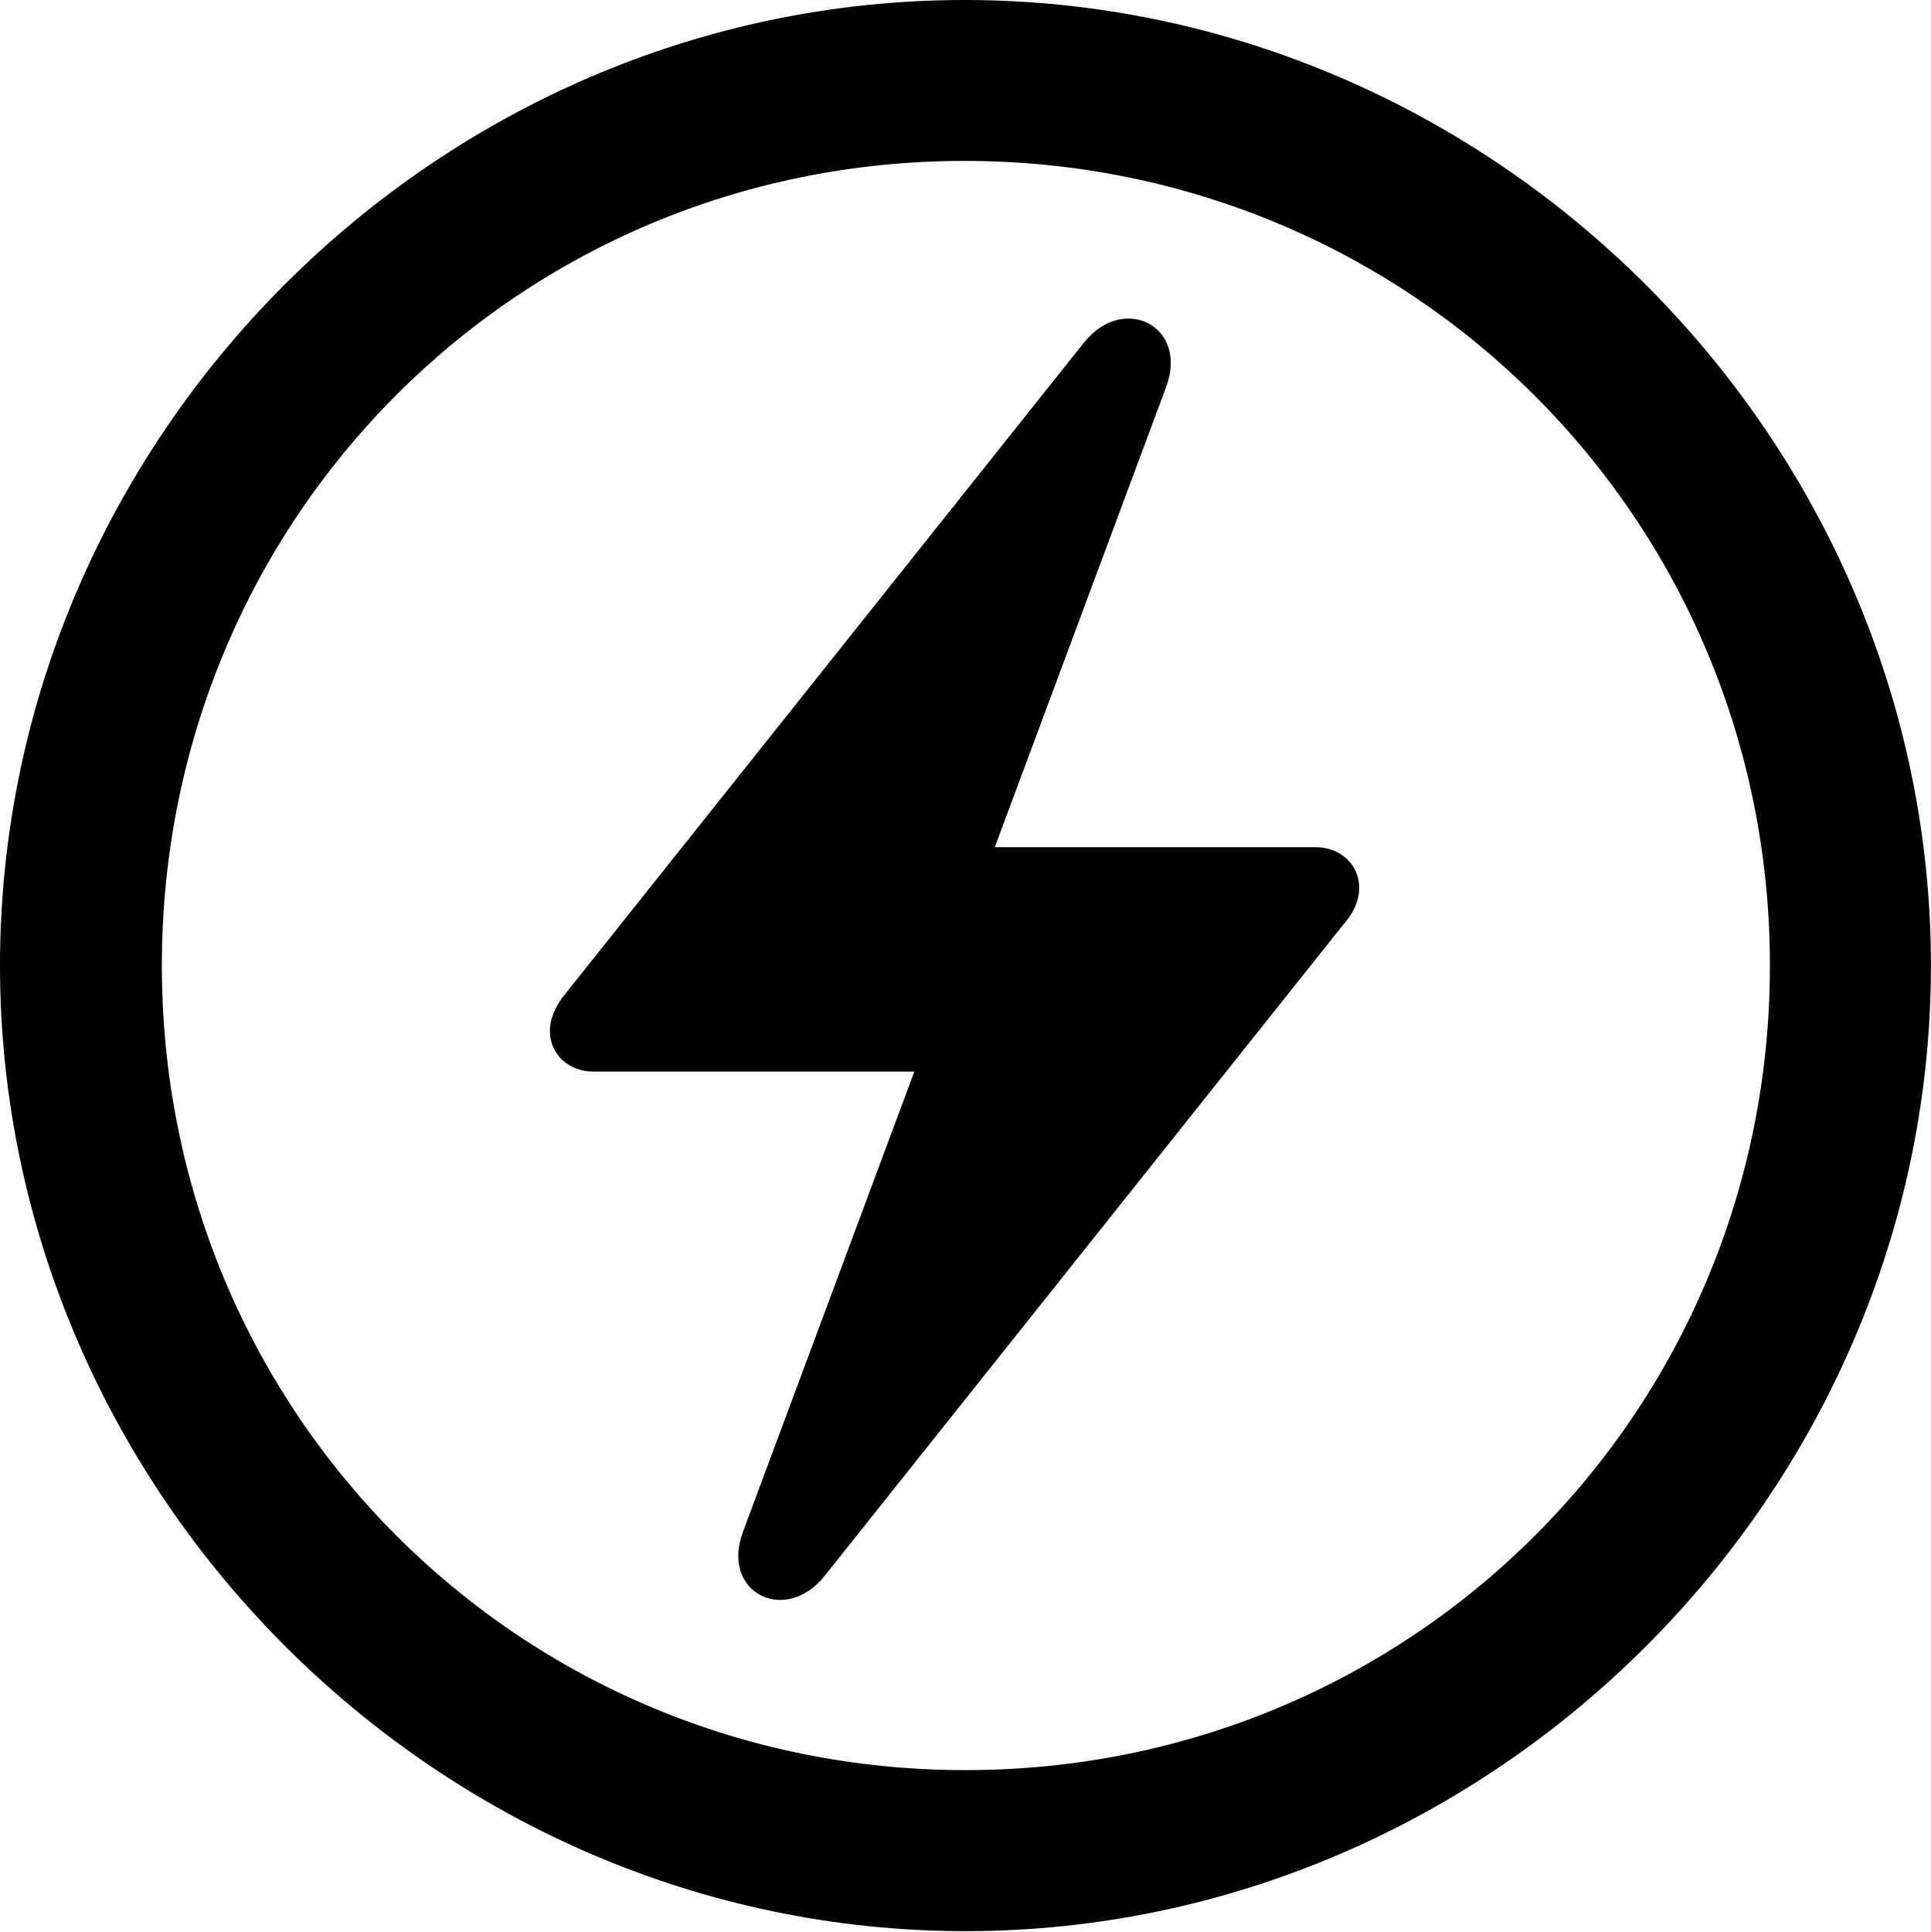
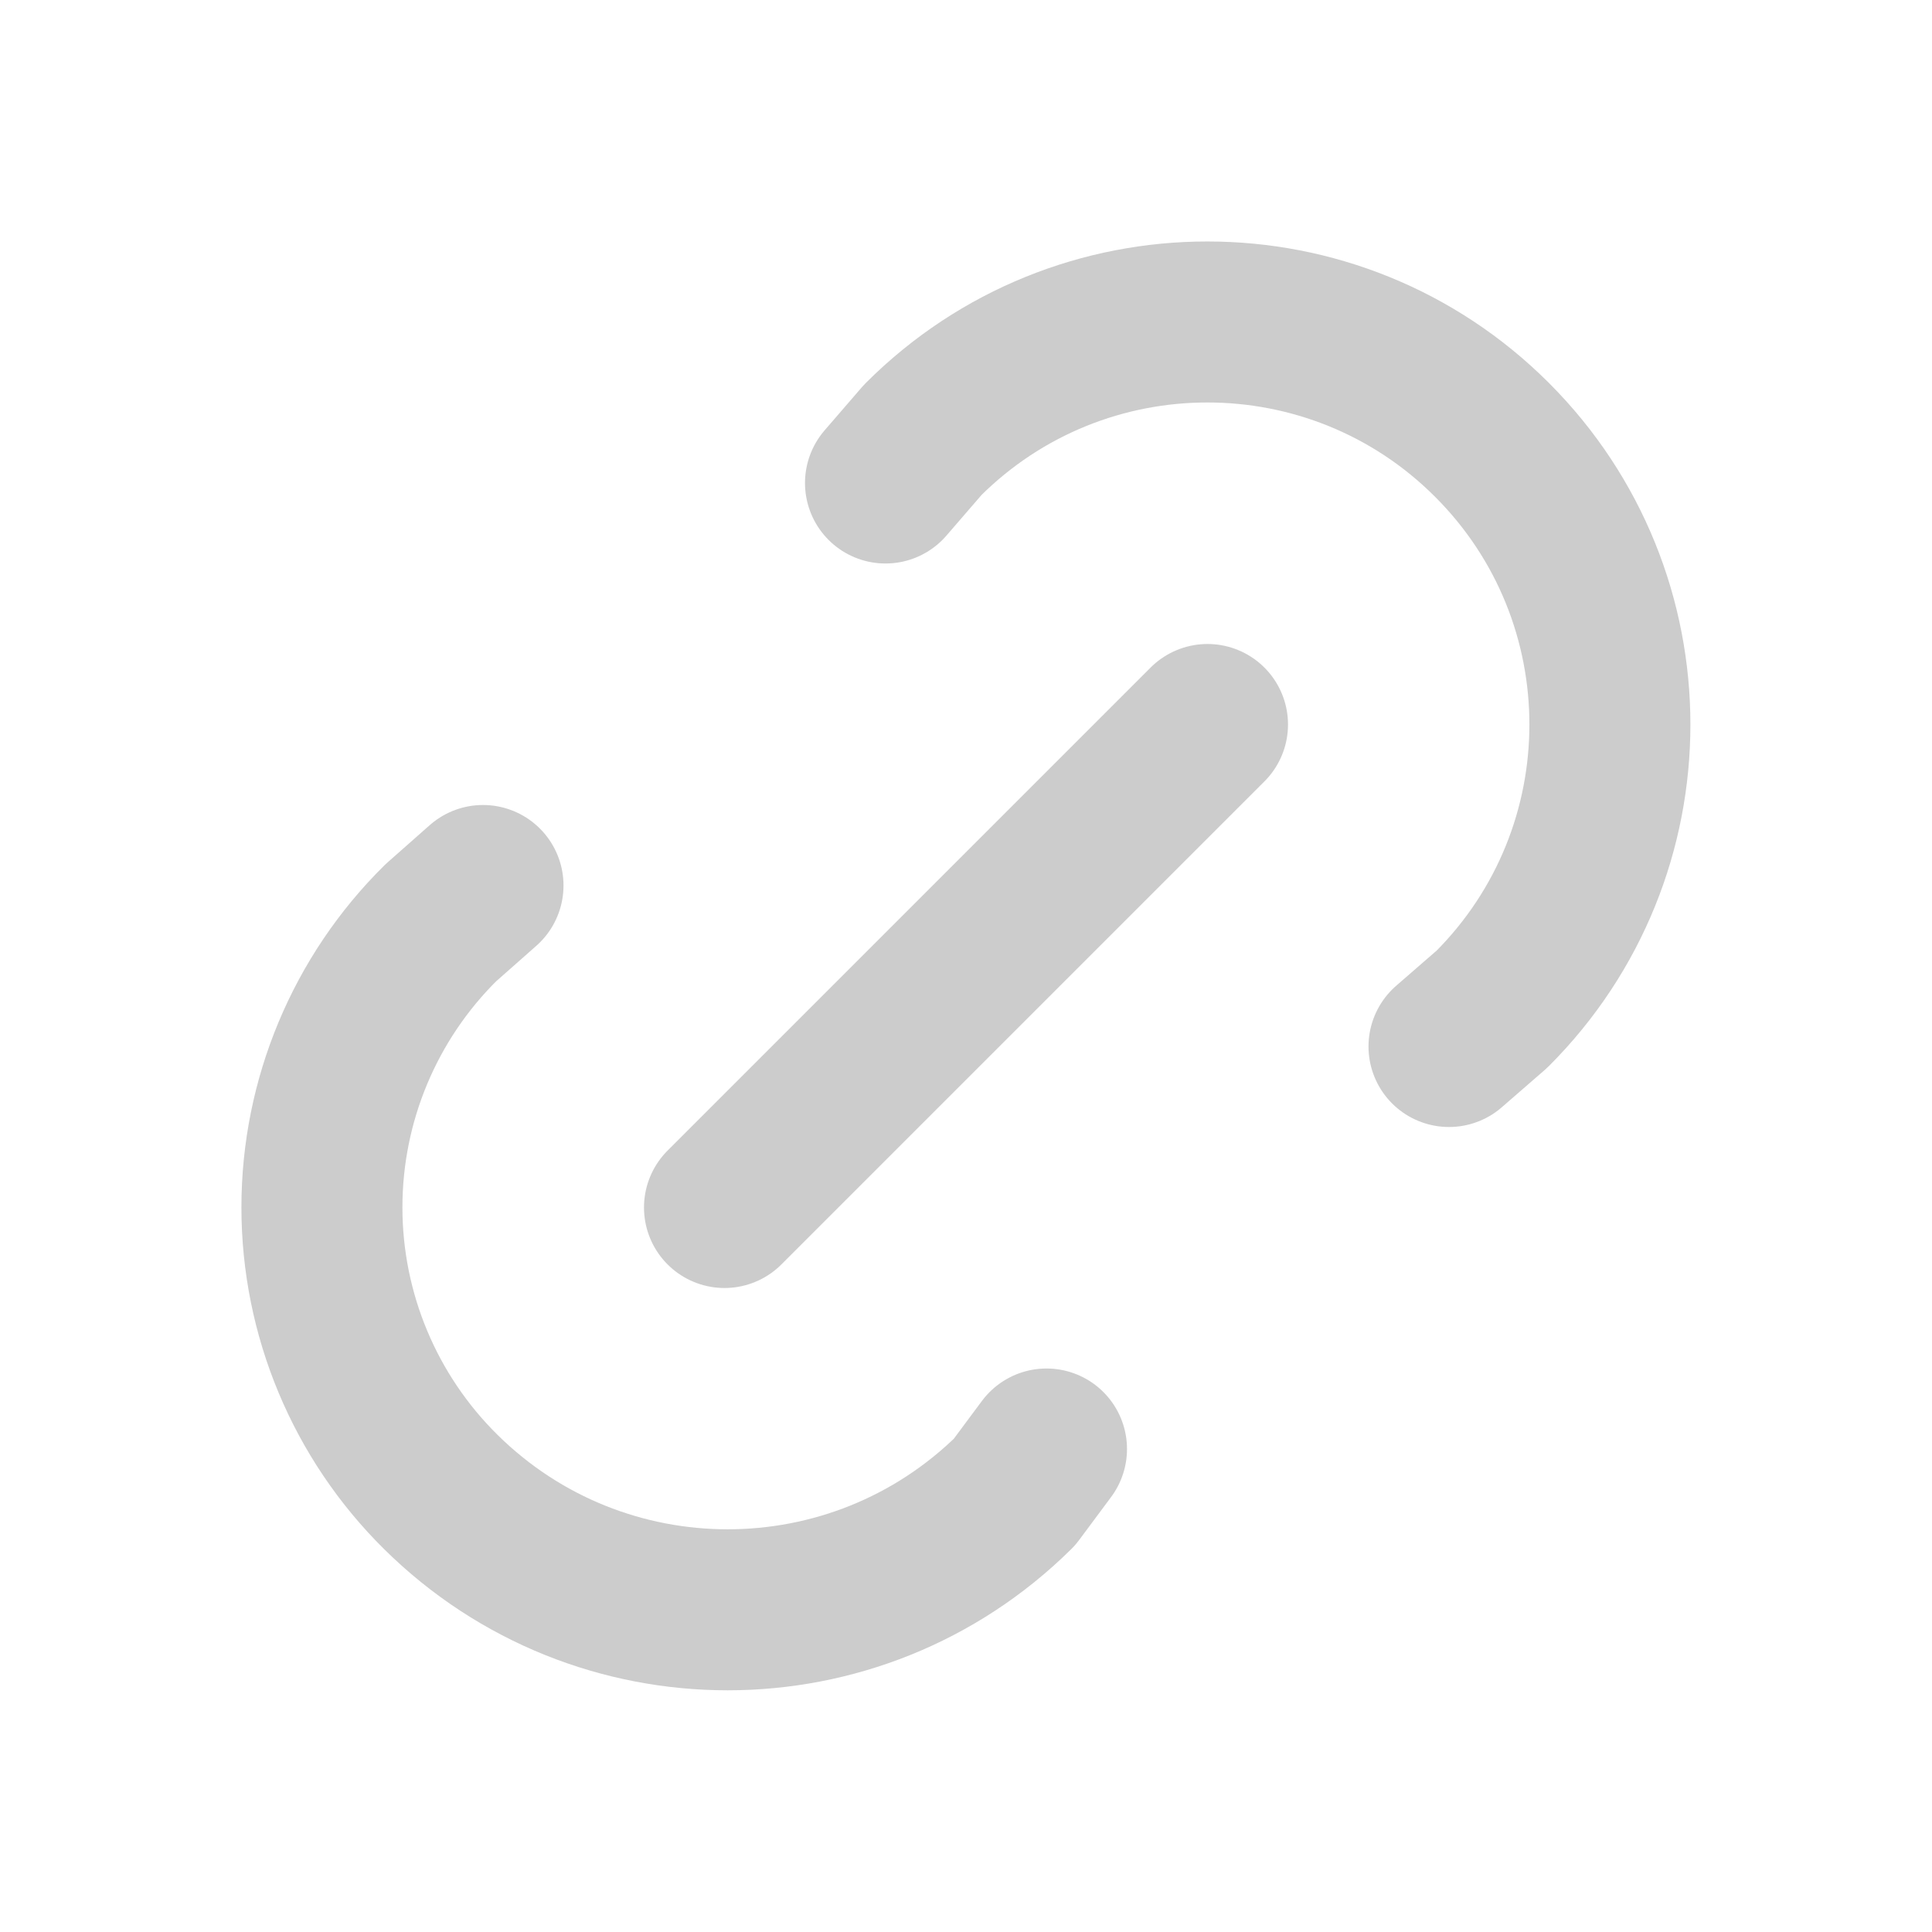
- <svg xmlns="http://www.w3.org/2000/svg" version="1.1" viewBox="0 0 15.938 15.945">
-   <path d="M7.969 15.938C12.328 15.938 15.938 12.32 15.938 7.969C15.938 3.609 12.32 0 7.961 0C3.609 0 0 3.609 0 7.969C0 12.32 3.617 15.938 7.969 15.938ZM7.969 14.609C4.281 14.609 1.336 11.656 1.336 7.969C1.336 4.281 4.273 1.328 7.961 1.328C11.648 1.328 14.609 4.281 14.609 7.969C14.609 11.656 11.656 14.609 7.969 14.609Z" />
-   <path d="M4.539 8.508C4.539 8.703 4.695 8.844 4.898 8.844L7.547 8.844L6.133 12.641C5.945 13.141 6.477 13.414 6.805 13.008L11.086 7.633C11.172 7.539 11.219 7.43 11.219 7.328C11.219 7.133 11.062 6.992 10.859 6.992L8.211 6.992L9.625 3.195C9.812 2.695 9.281 2.422 8.953 2.82L4.672 8.195C4.586 8.297 4.539 8.406 4.539 8.508Z" />
+ <svg xmlns="http://www.w3.org/2000/svg" width="128" height="128" viewBox="0 0 24 24">
+   <path fill="none" stroke="#cccccc" stroke-linecap="round" stroke-linejoin="round" stroke-width="2" d="m9 15l6-6m-4-3l.463-.536a5 5 0 0 1 7.071 7.072L18 13m-5 5l-.397.534a5.07 5.07 0 0 1-7.127 0a4.97 4.97 0 0 1 0-7.071L6 11" />
</svg>
